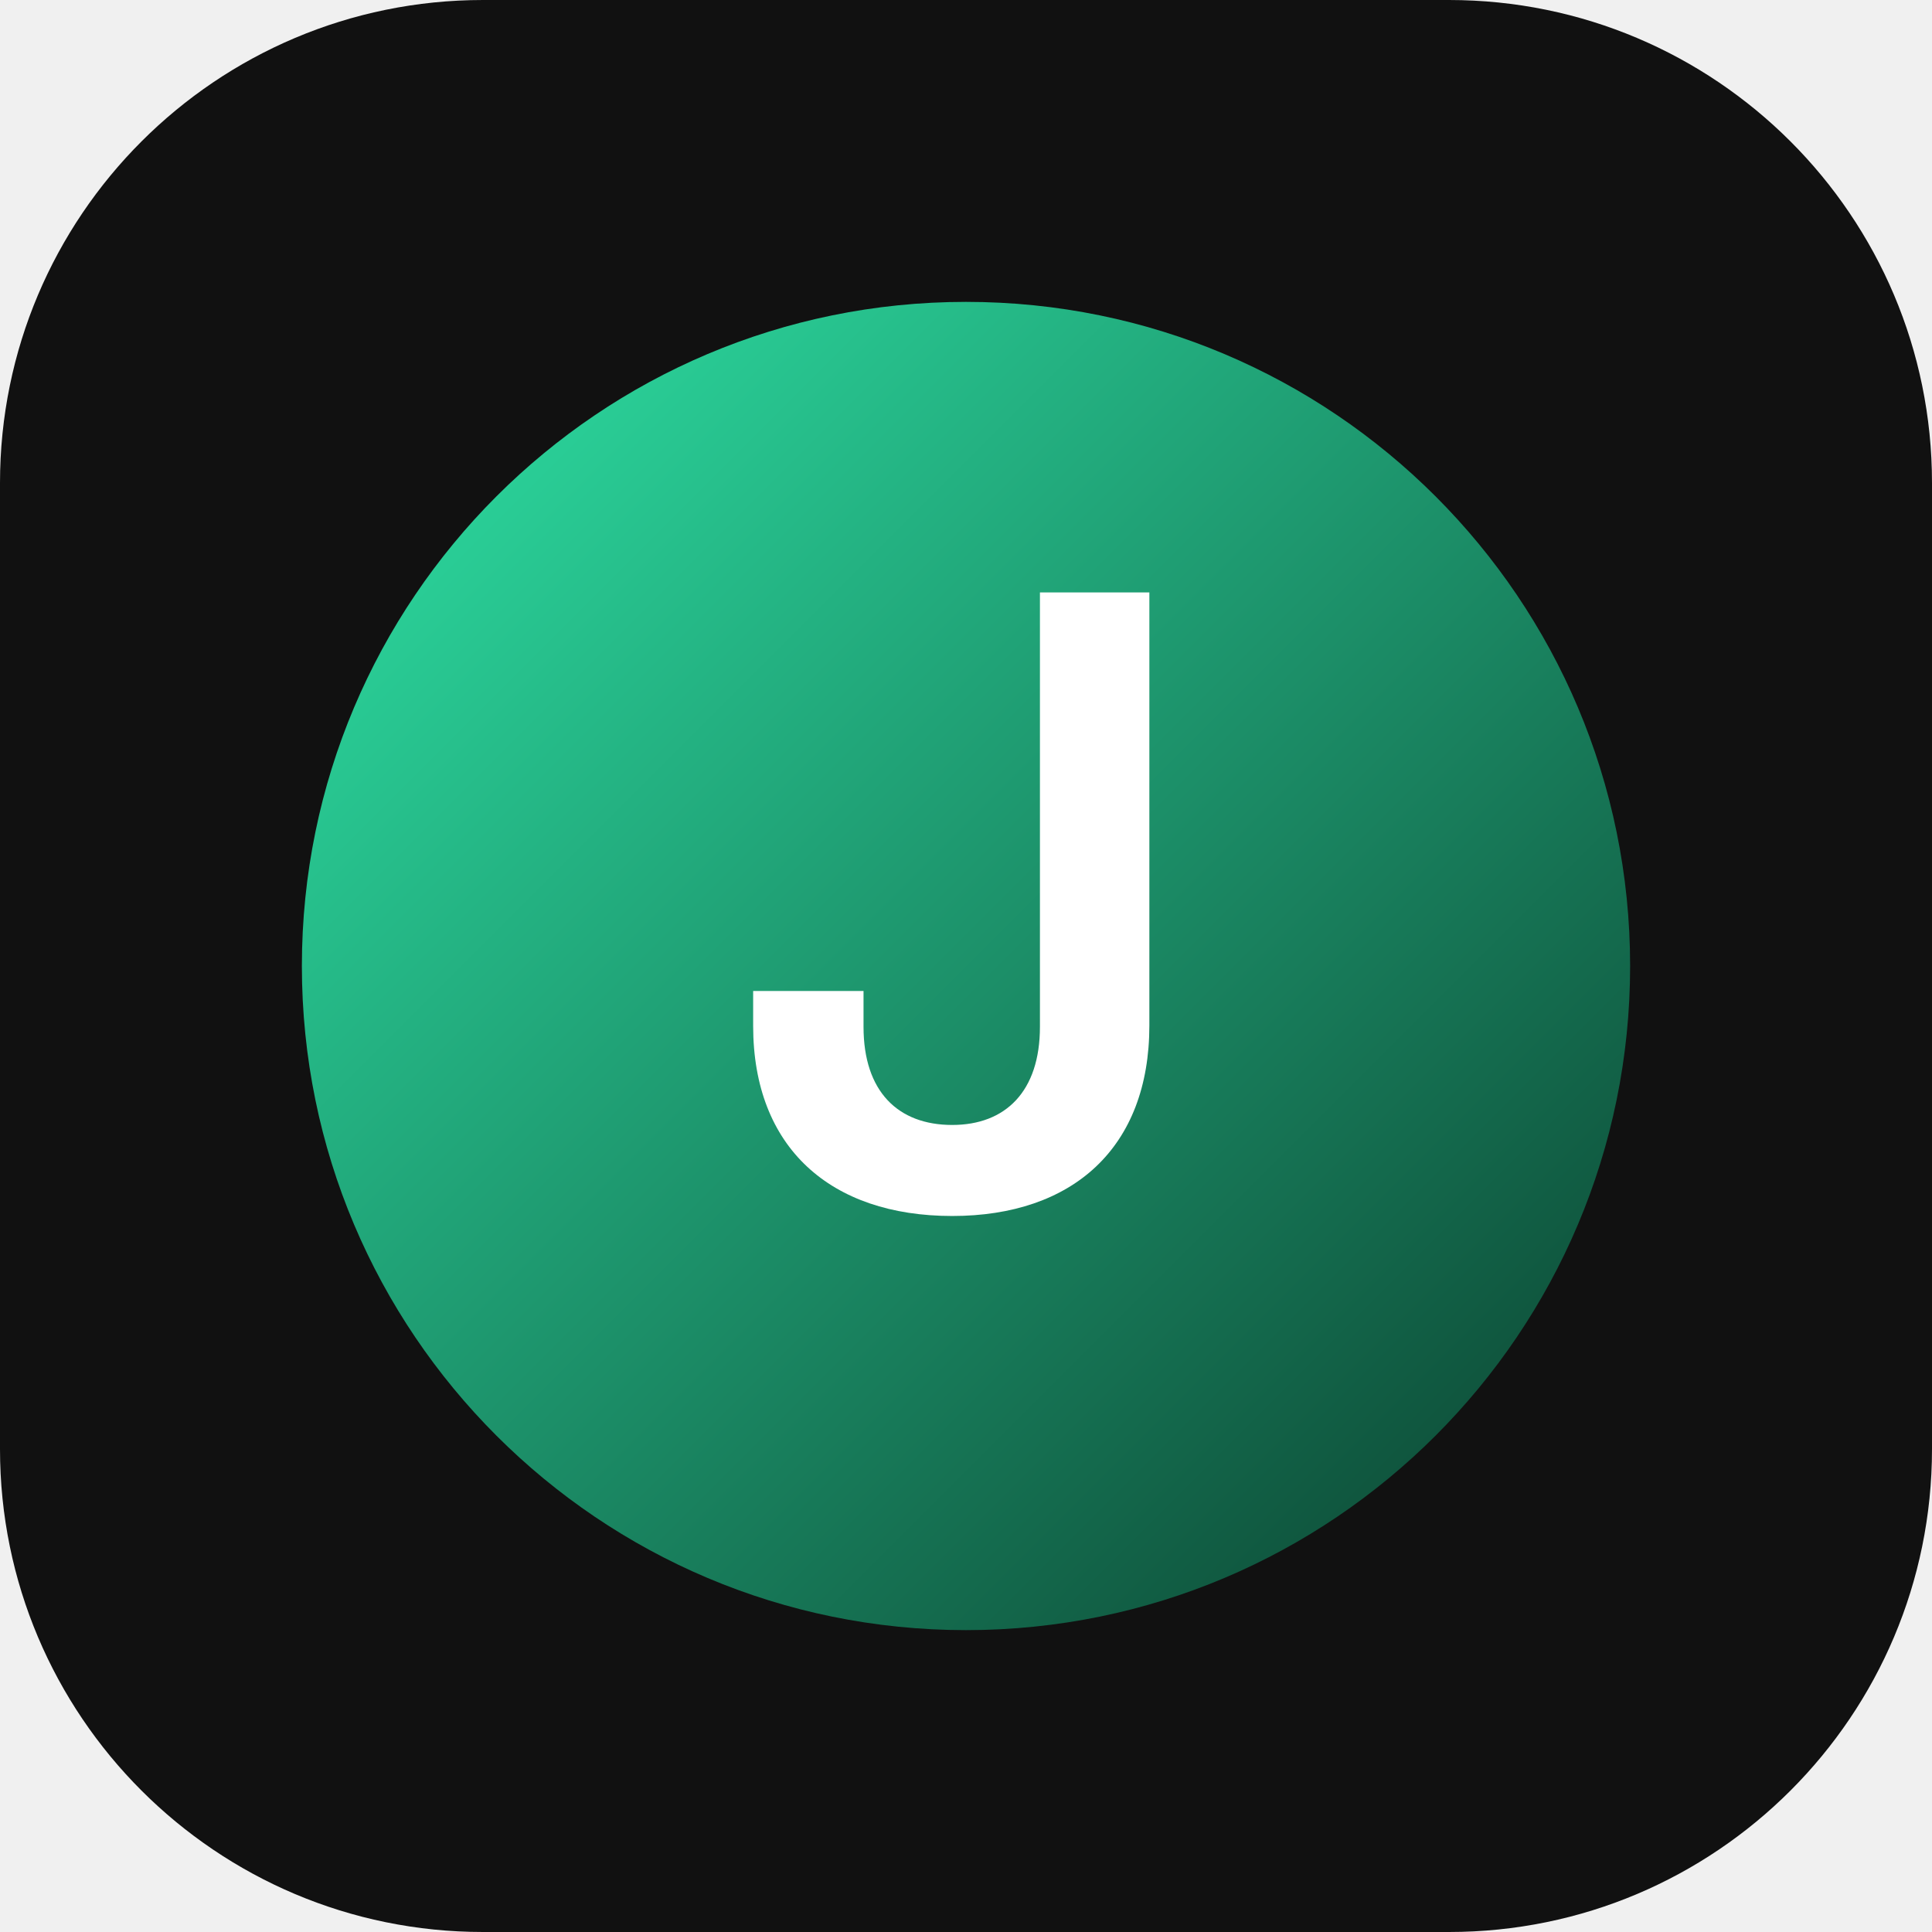
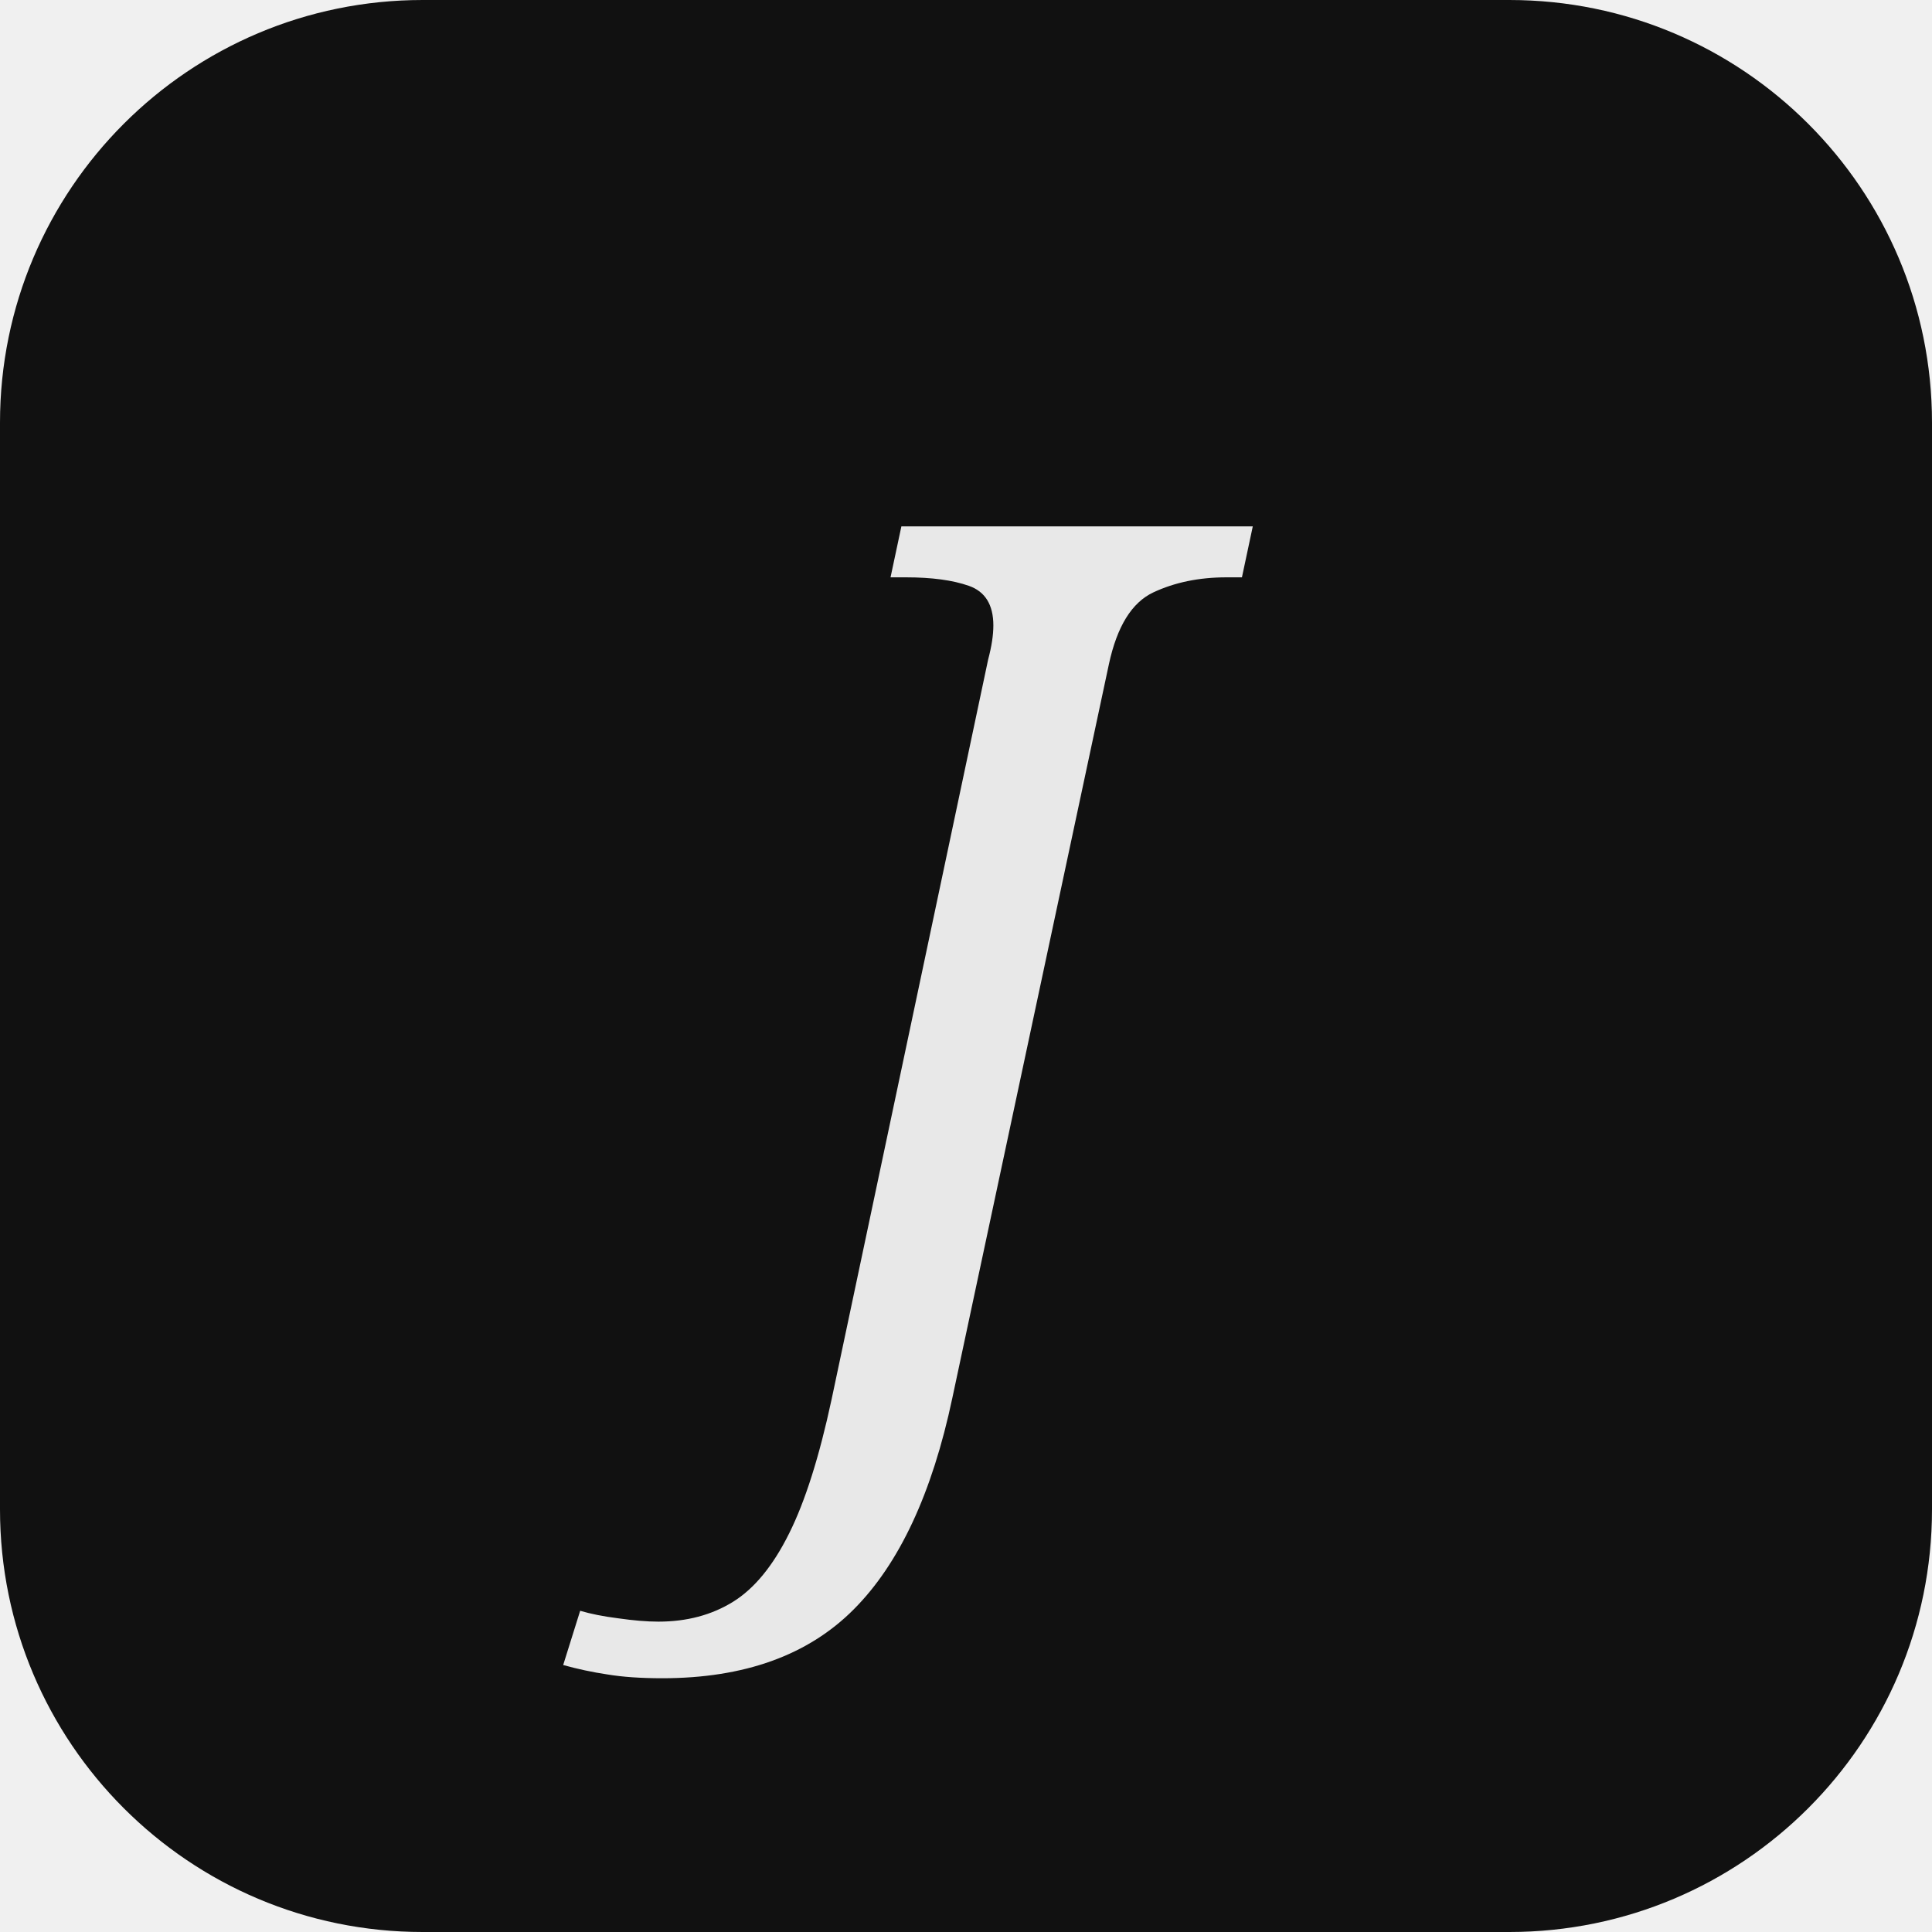
<svg xmlns="http://www.w3.org/2000/svg" viewBox="0 0 64 64">
-   <defs>
-     <linearGradient id="g" x1="0" y1="0" x2="1" y2="1">
-       <stop offset="0" stop-color="#2fe6a8" />
-       <stop offset="1" stop-color="#0a3d2c" />
-     </linearGradient>
-   </defs>
-   <rect width="64" height="64" rx="16" fill="#111111" />
-   <circle cx="32" cy="32" r="22" fill="url(#g)" />
-   <text x="32" y="40" text-anchor="middle" font-family="Inter, Arial, sans-serif" font-size="28" font-weight="600" fill="#ffffff">
-     J
-   </text>
+   <rect width="64" height="64" rx="14" fill="#111111" />
+   <text x="32" y="46" text-anchor="middle" font-family="'Instrument Serif', Georgia, serif" font-size="40" font-weight="400" font-style="italic" fill="rgba(255,255,255,0.9)">J</text>
</svg>
